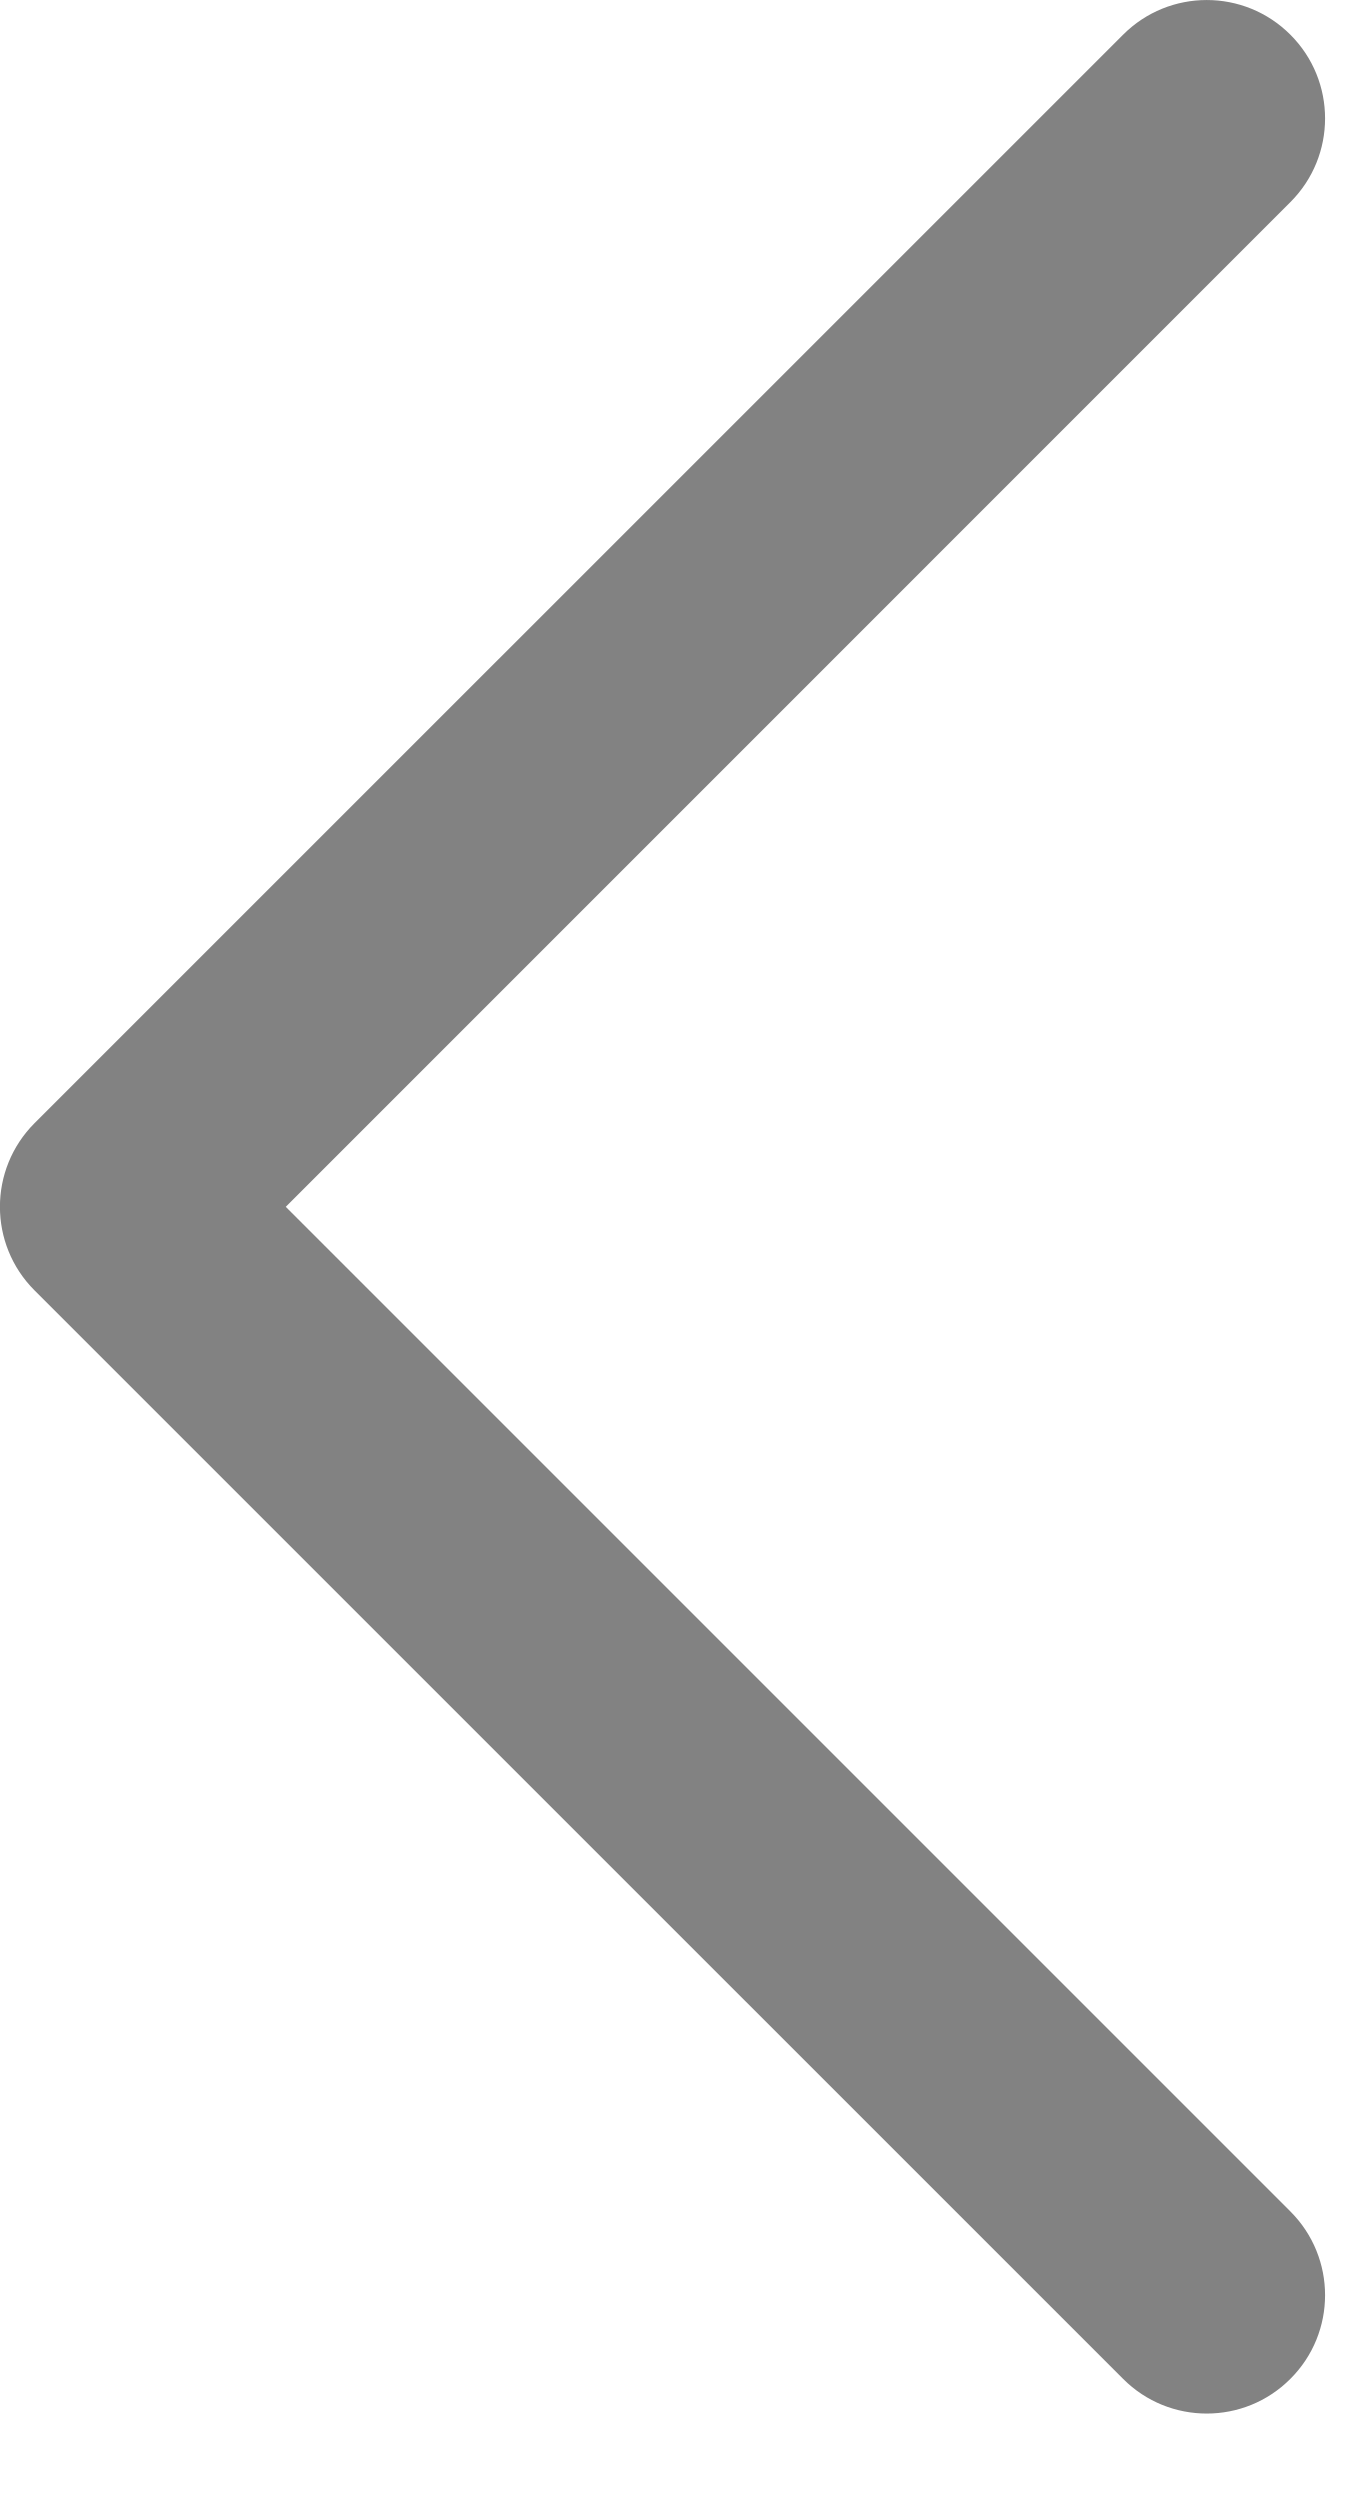
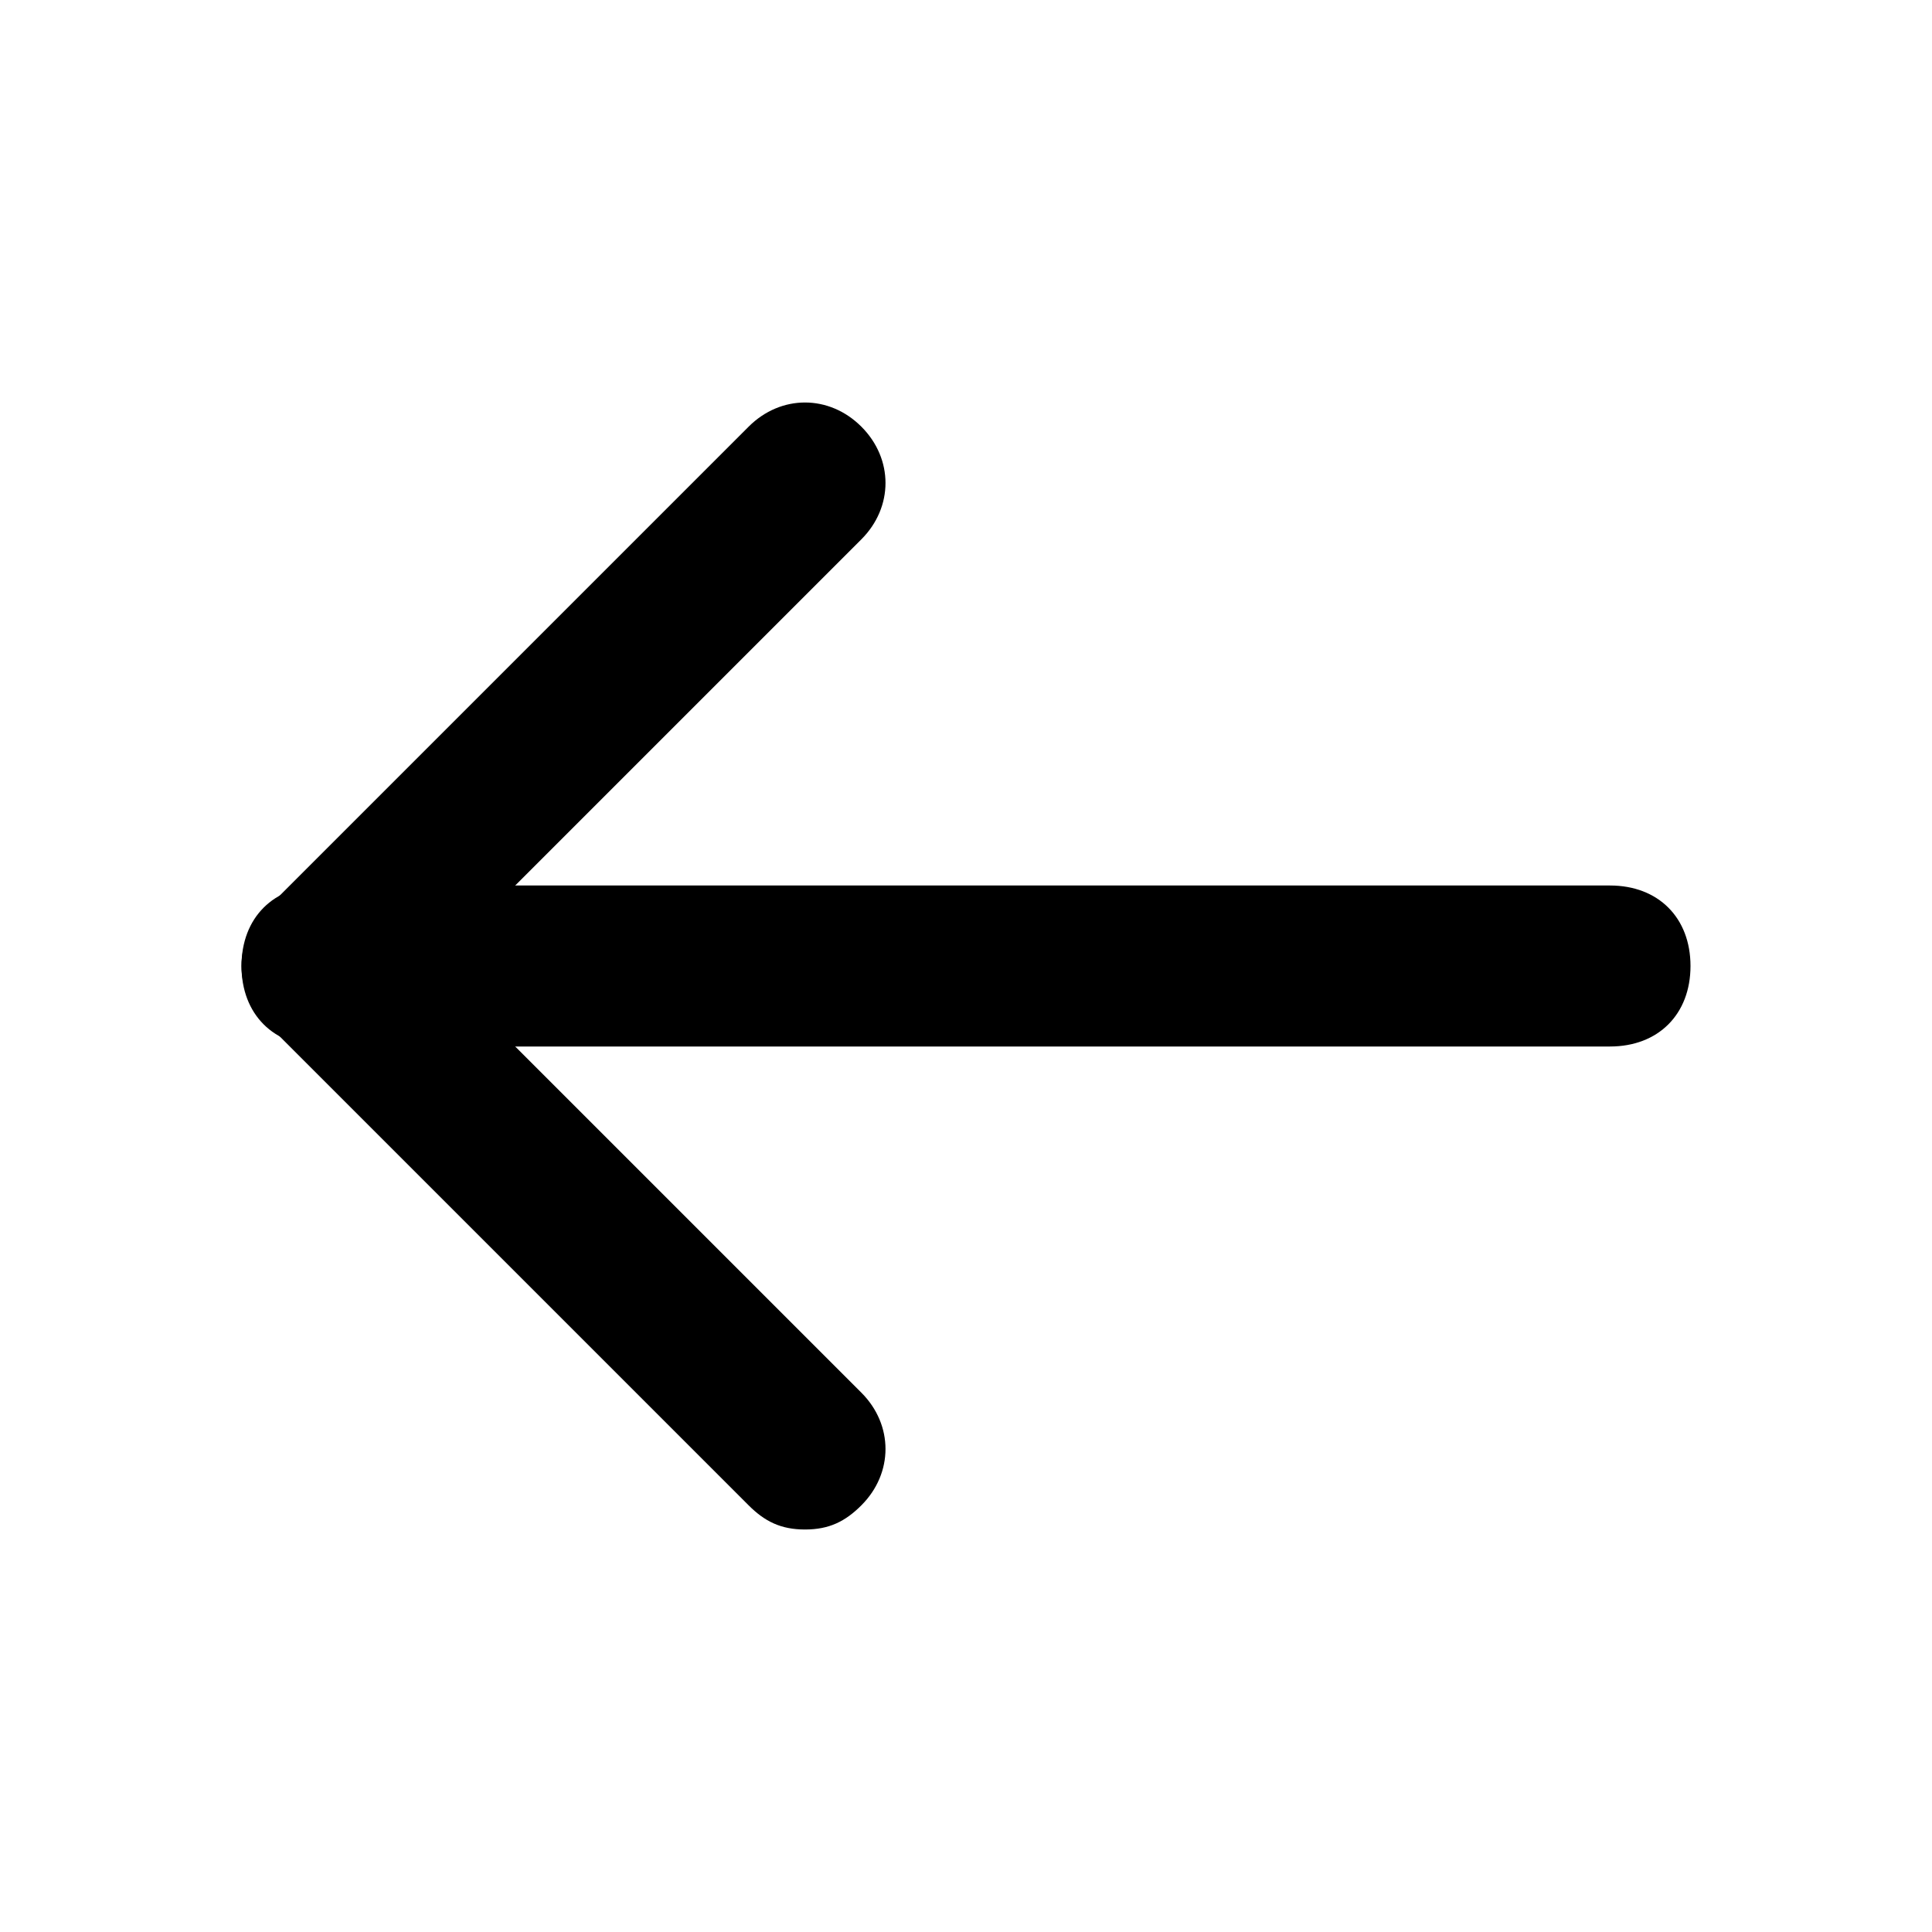
- <svg xmlns="http://www.w3.org/2000/svg" width="14px" height="26px" viewBox="0 0 14 26" version="1.1">
-   <defs />
-   <g id="Page-1" stroke="none" stroke-width="1" fill="none" fill-rule="evenodd">
-     <g id="arrow-left" fill="#828282">
-       <path d="M12.55,25.101 C12.235,25.101 11.92,24.981 11.68,24.74 L0.36,13.421 C-0.121,12.941 -0.121,12.161 0.36,11.68 L11.68,0.361 C12.16,-0.12 12.94,-0.12 13.42,0.361 C13.901,0.842 13.901,1.621 13.42,2.102 L2.972,12.551 L13.42,22.999 C13.901,23.48 13.901,24.26 13.42,24.74 C13.18,24.981 12.865,25.101 12.55,25.101" id="Fill-1" />
-     </g>
-   </g>
+ <svg xmlns="http://www.w3.org/2000/svg" version="1.1" id="Layer_1" x="0" y="0" viewBox="0 0 24 24" xml:space="preserve" enable-background="new 0 0 24 24">
+   <path d="M20,13H4c-0.6,0-1-0.4-1-1s0.4-1,1-1h16c0.6,0,1,0.4,1,1S20.6,13,20,13z" />
+   <path d="M10,19c-0.3,0-0.5-0.1-0.7-0.3l-6-6c-0.4-0.4-0.4-1,0-1.4l6-6c0.4-0.4,1-0.4,1.4,0s0.4,1,0,1.4L5.4,12l5.3,5.3 c0.4,0.4,0.4,1,0,1.4C10.5,18.9,10.3,19,10,19z" />
</svg>
